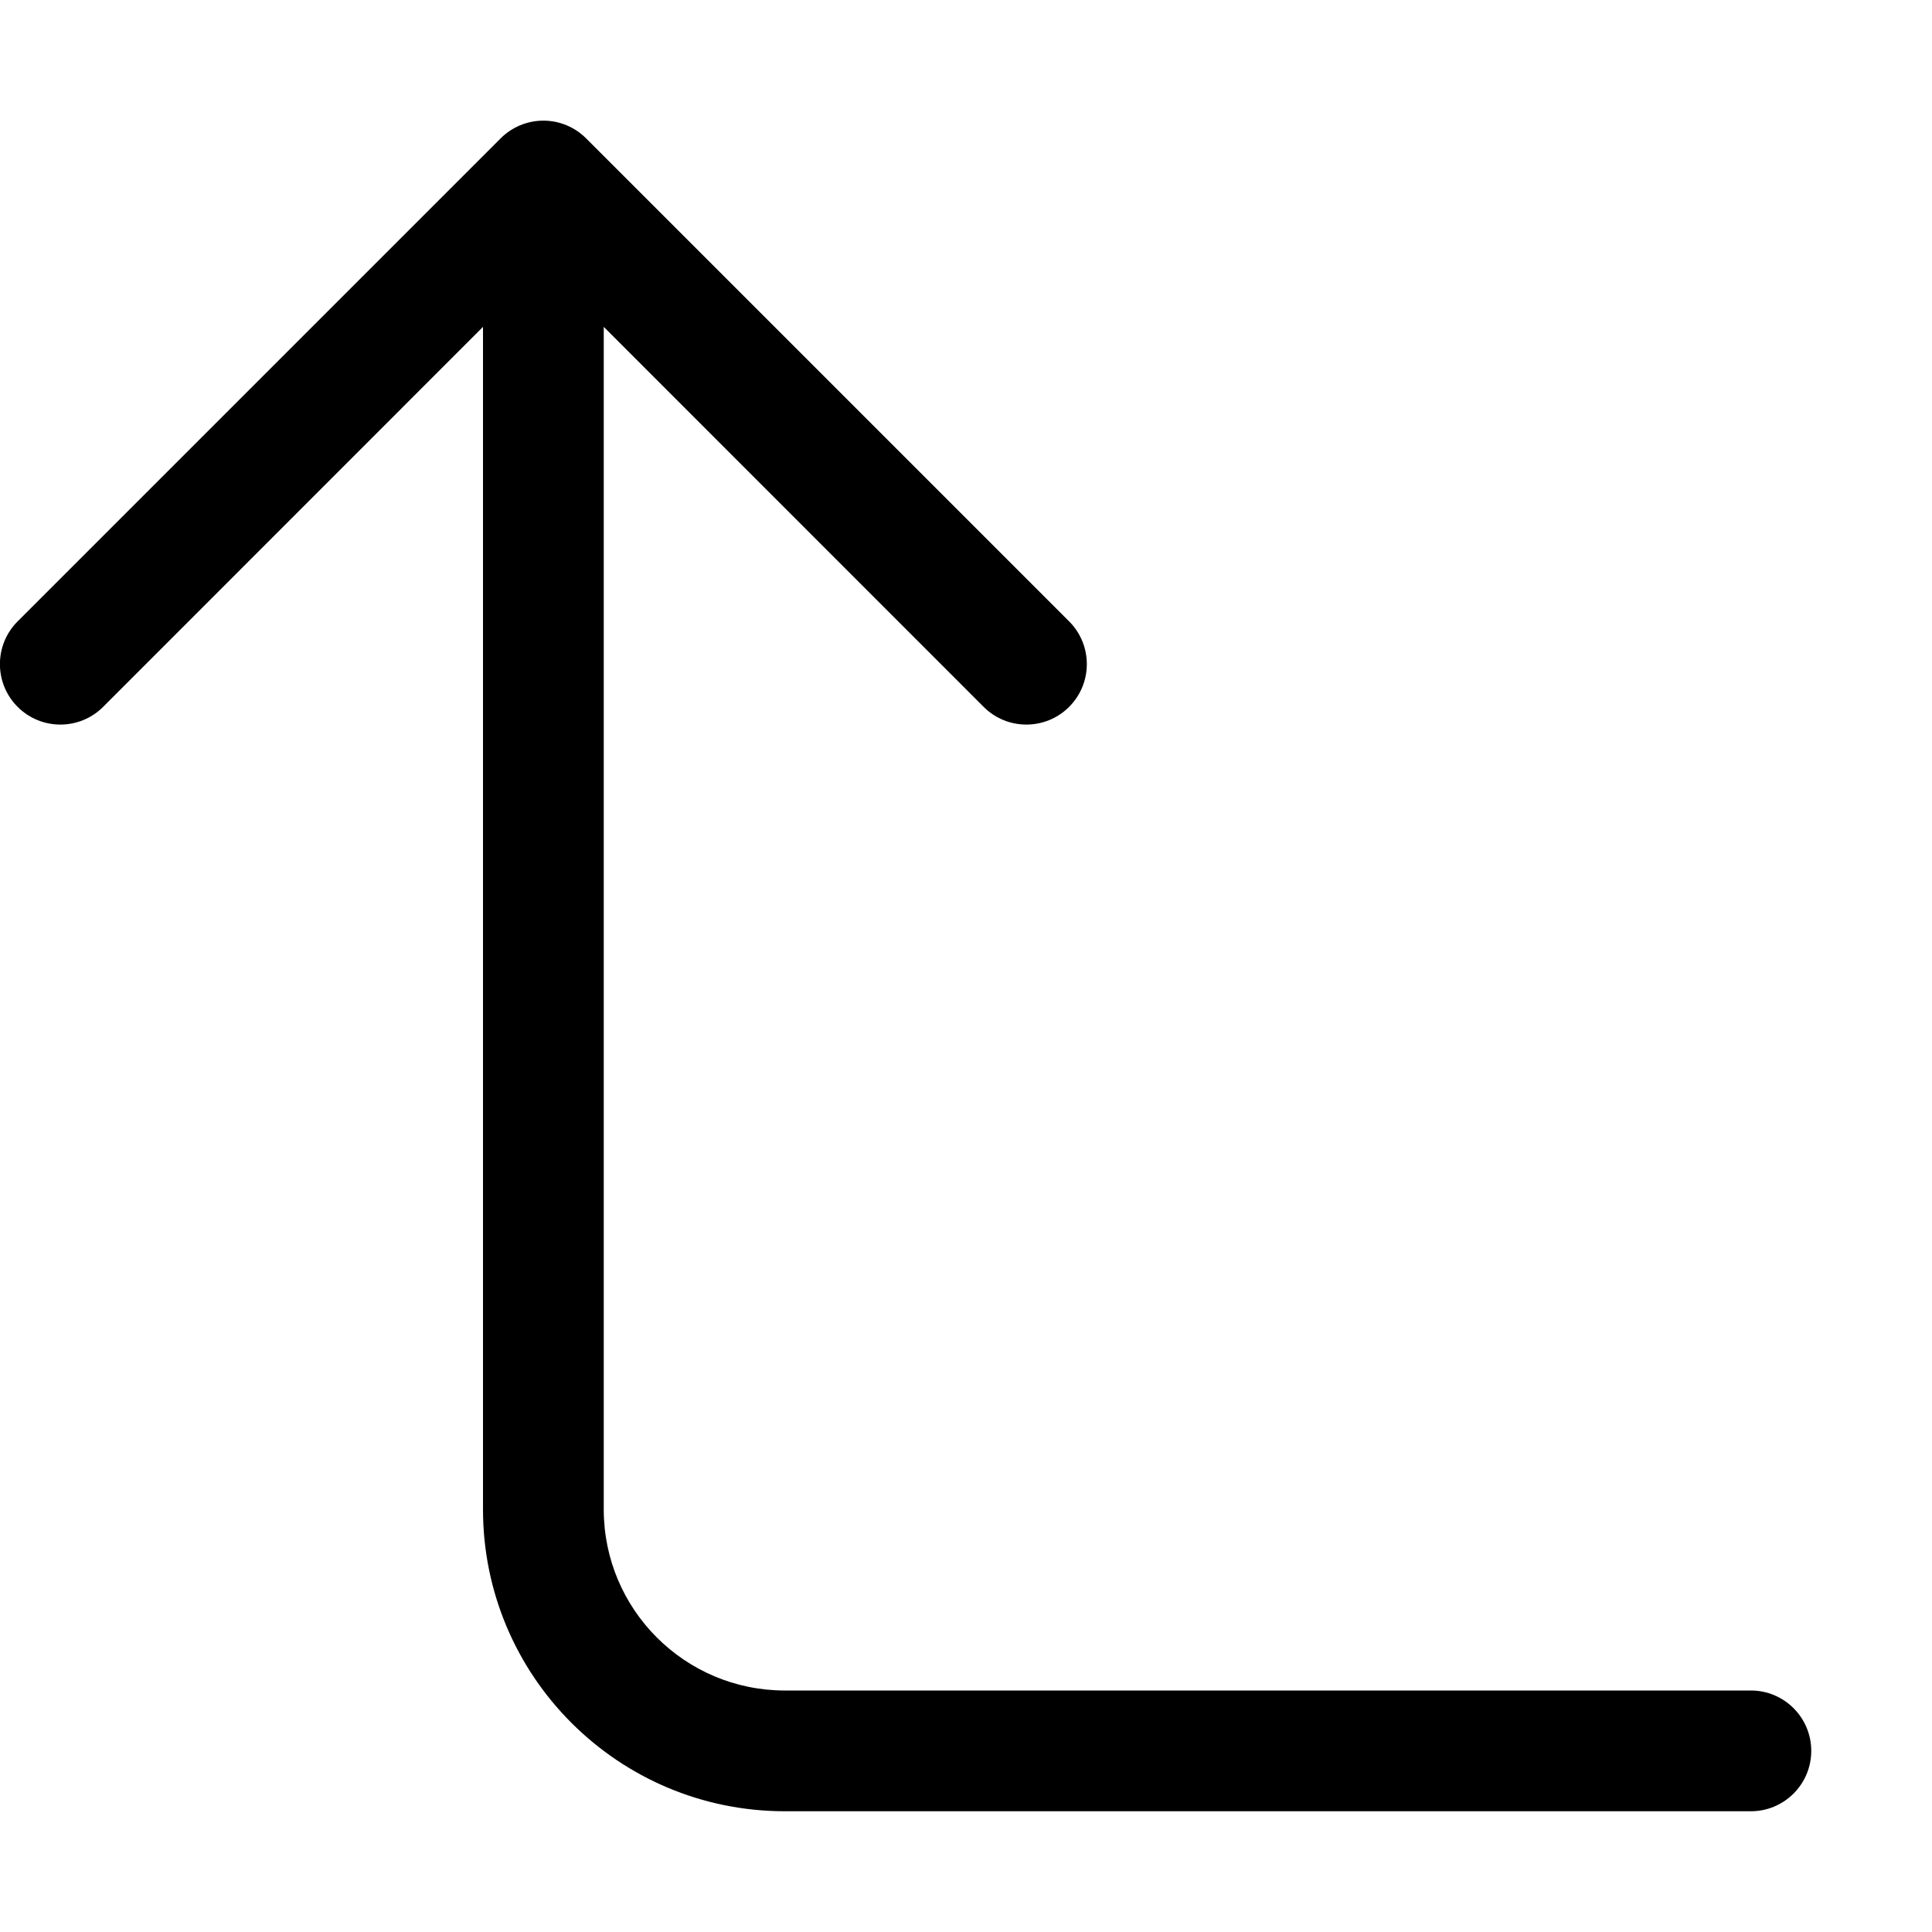
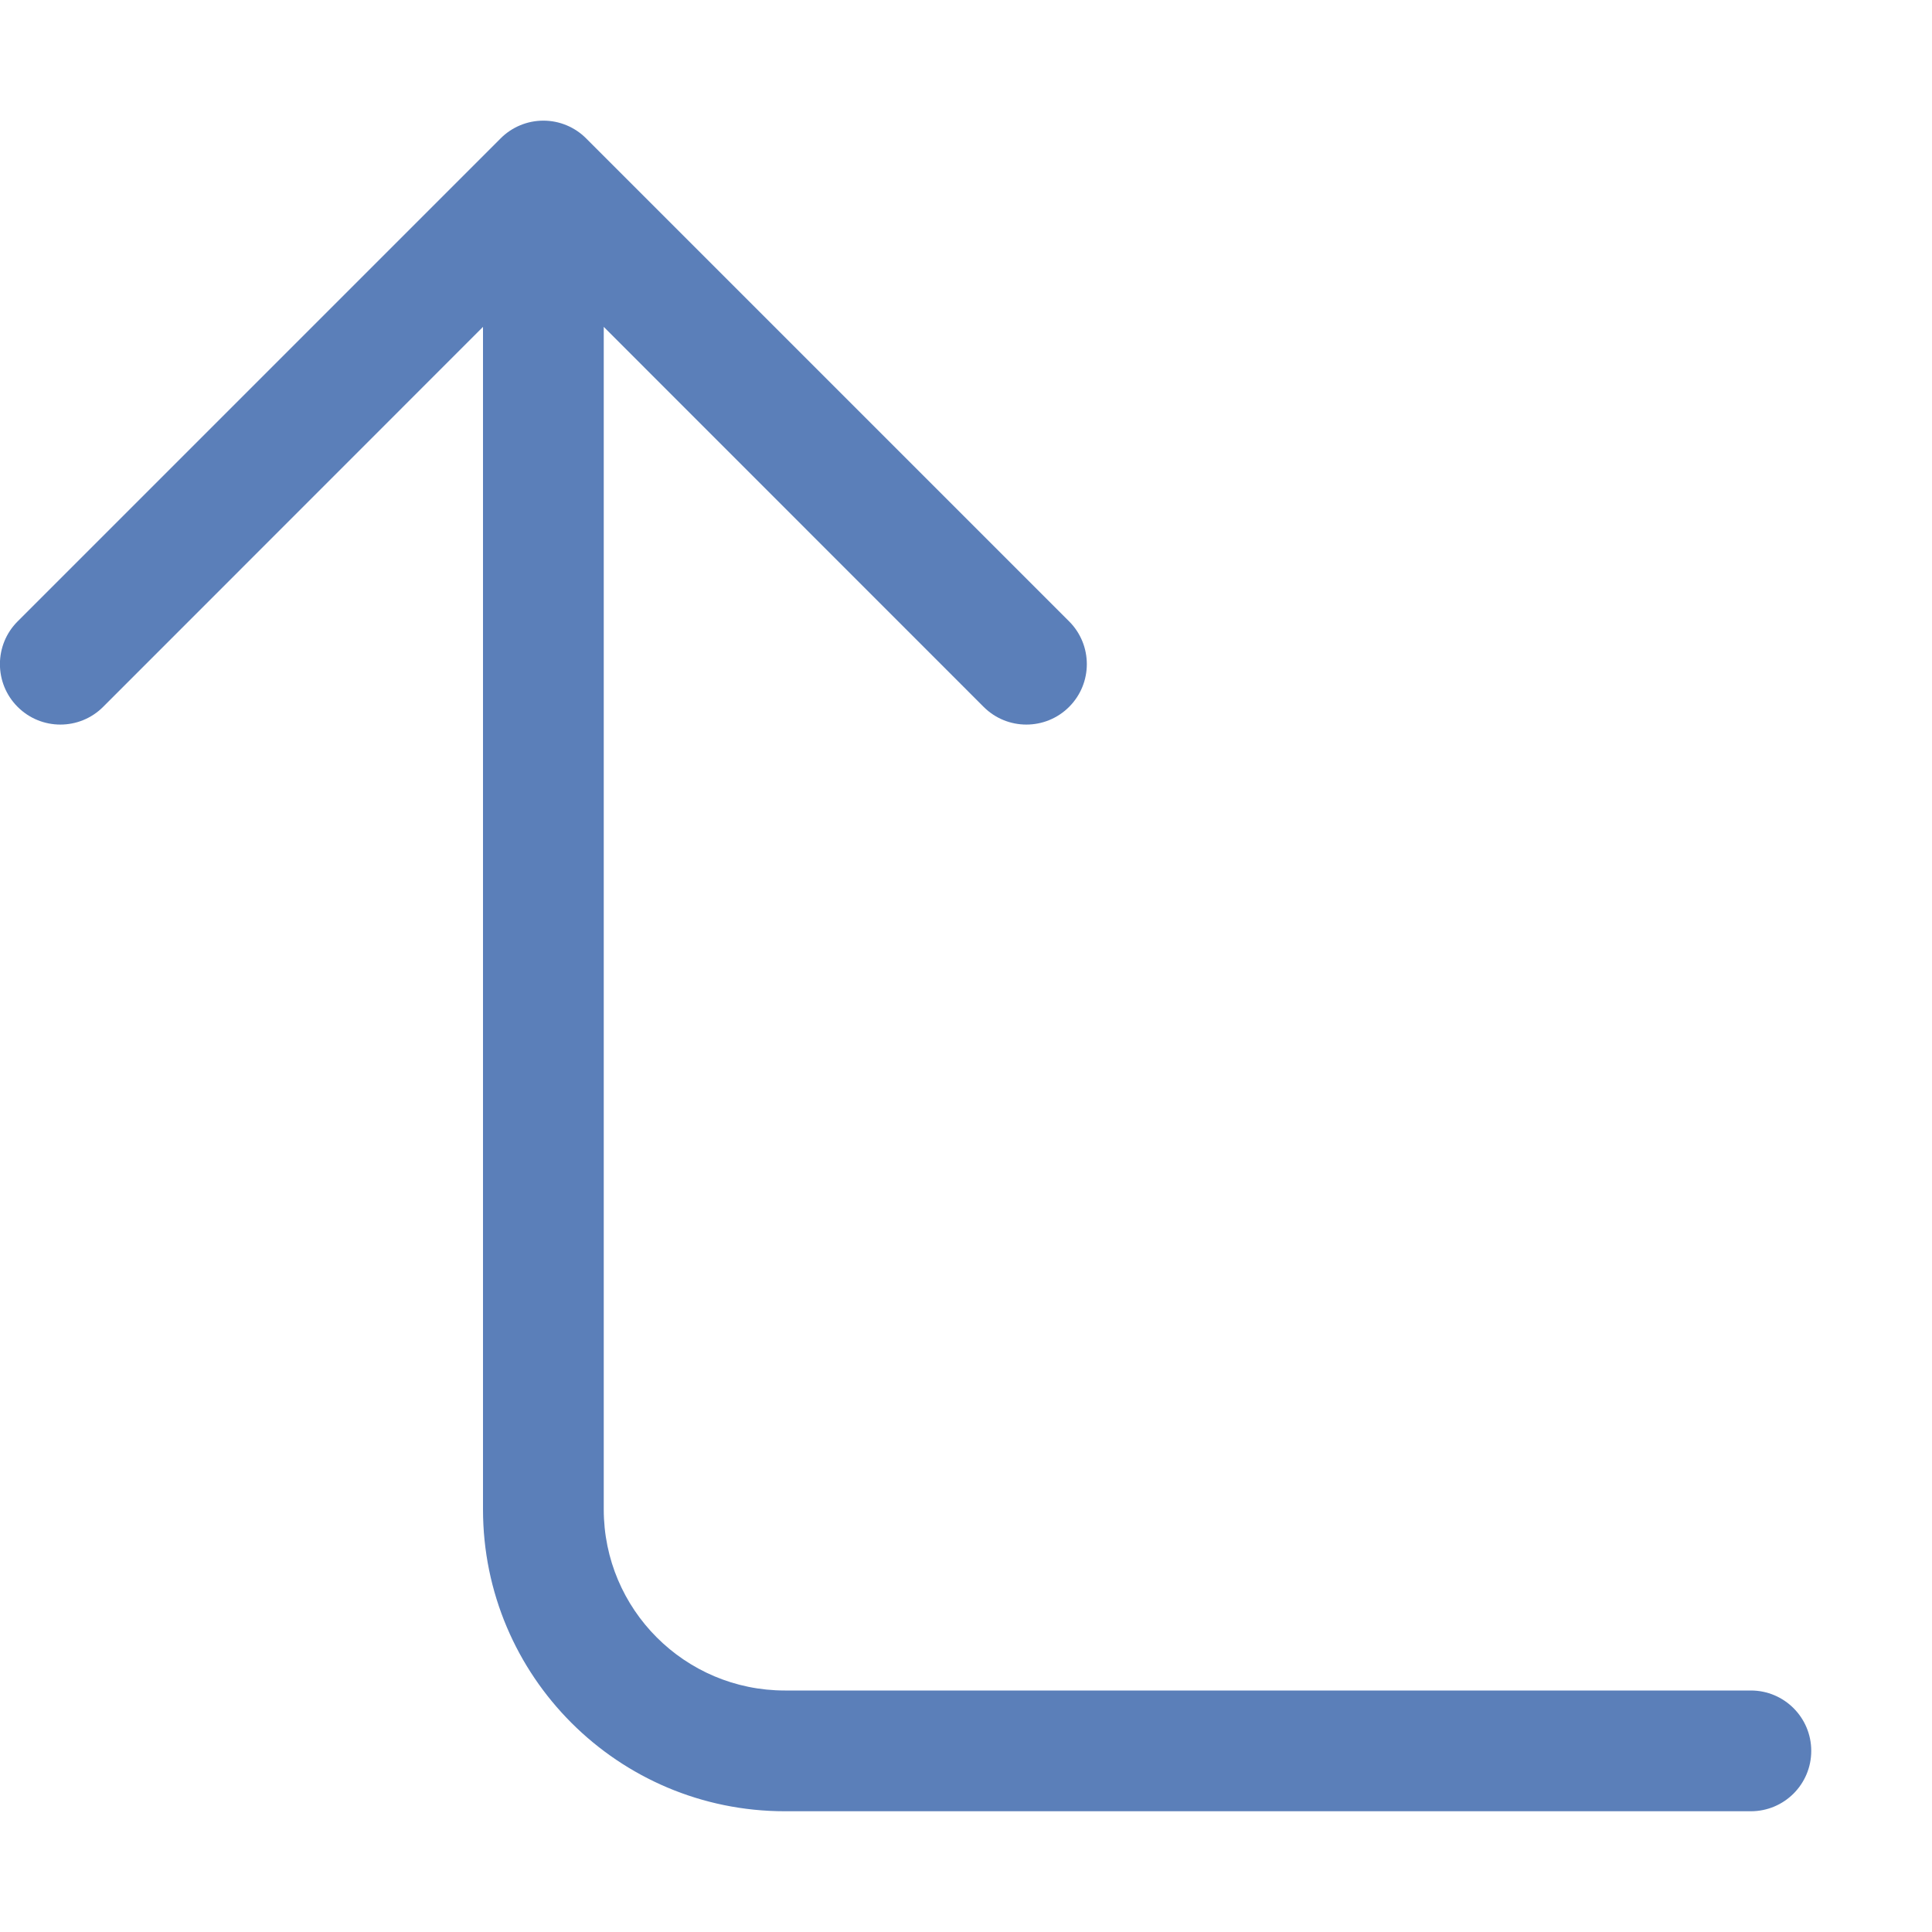
- <svg xmlns="http://www.w3.org/2000/svg" width="16" height="16" fill="currentColor" class="bi bi-arrow-90deg-up" viewBox="0 0 16 16">
+ <svg xmlns="http://www.w3.org/2000/svg" width="16" height="16" fill="#5b7fb9" class="bi bi-arrow-90deg-up" viewBox="0 0 16 16">
  <path fill-rule="evenodd" d="M4.854 1.146a.5.5 0 0 0-.708 0l-4 4a.5.5 0 1 0 .708.708L4 2.707V12.5A2.5 2.5 0 0 0 6.5 15h8a.5.5 0 0 0 0-1h-8A1.5 1.5 0 0 1 5 12.5V2.707l3.146 3.147a.5.5 0 1 0 .708-.708l-4-4z" />
</svg>
